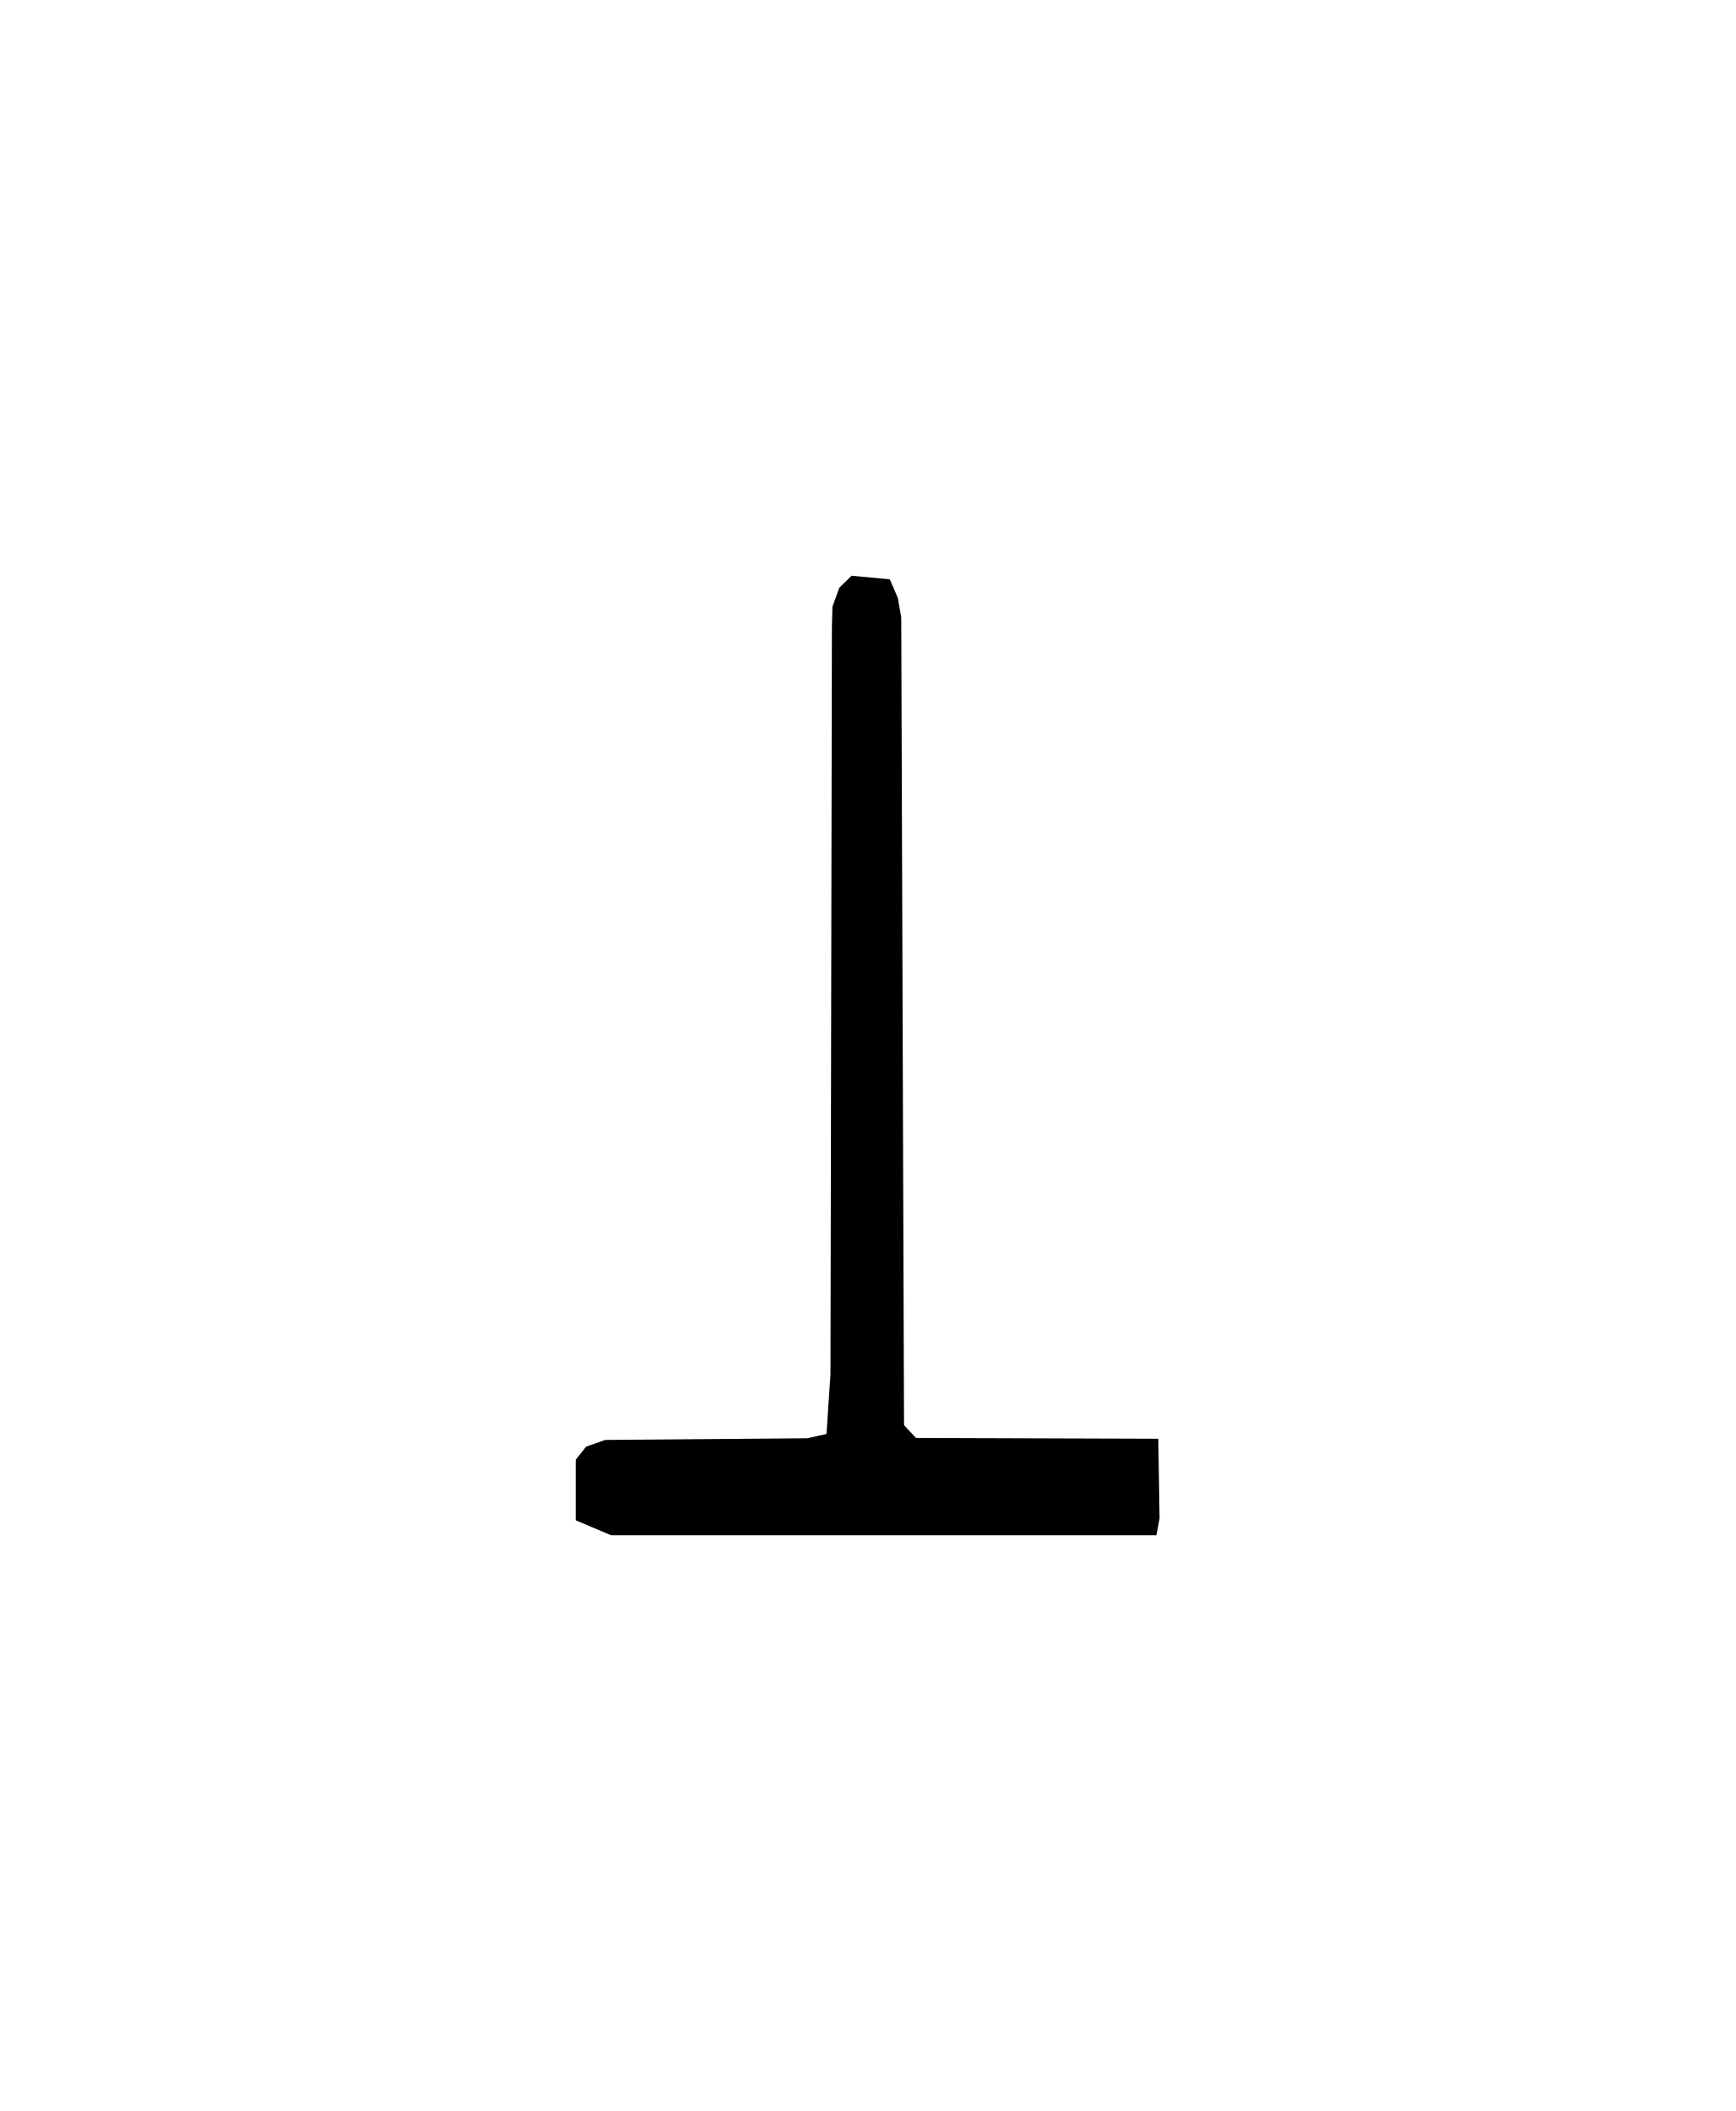
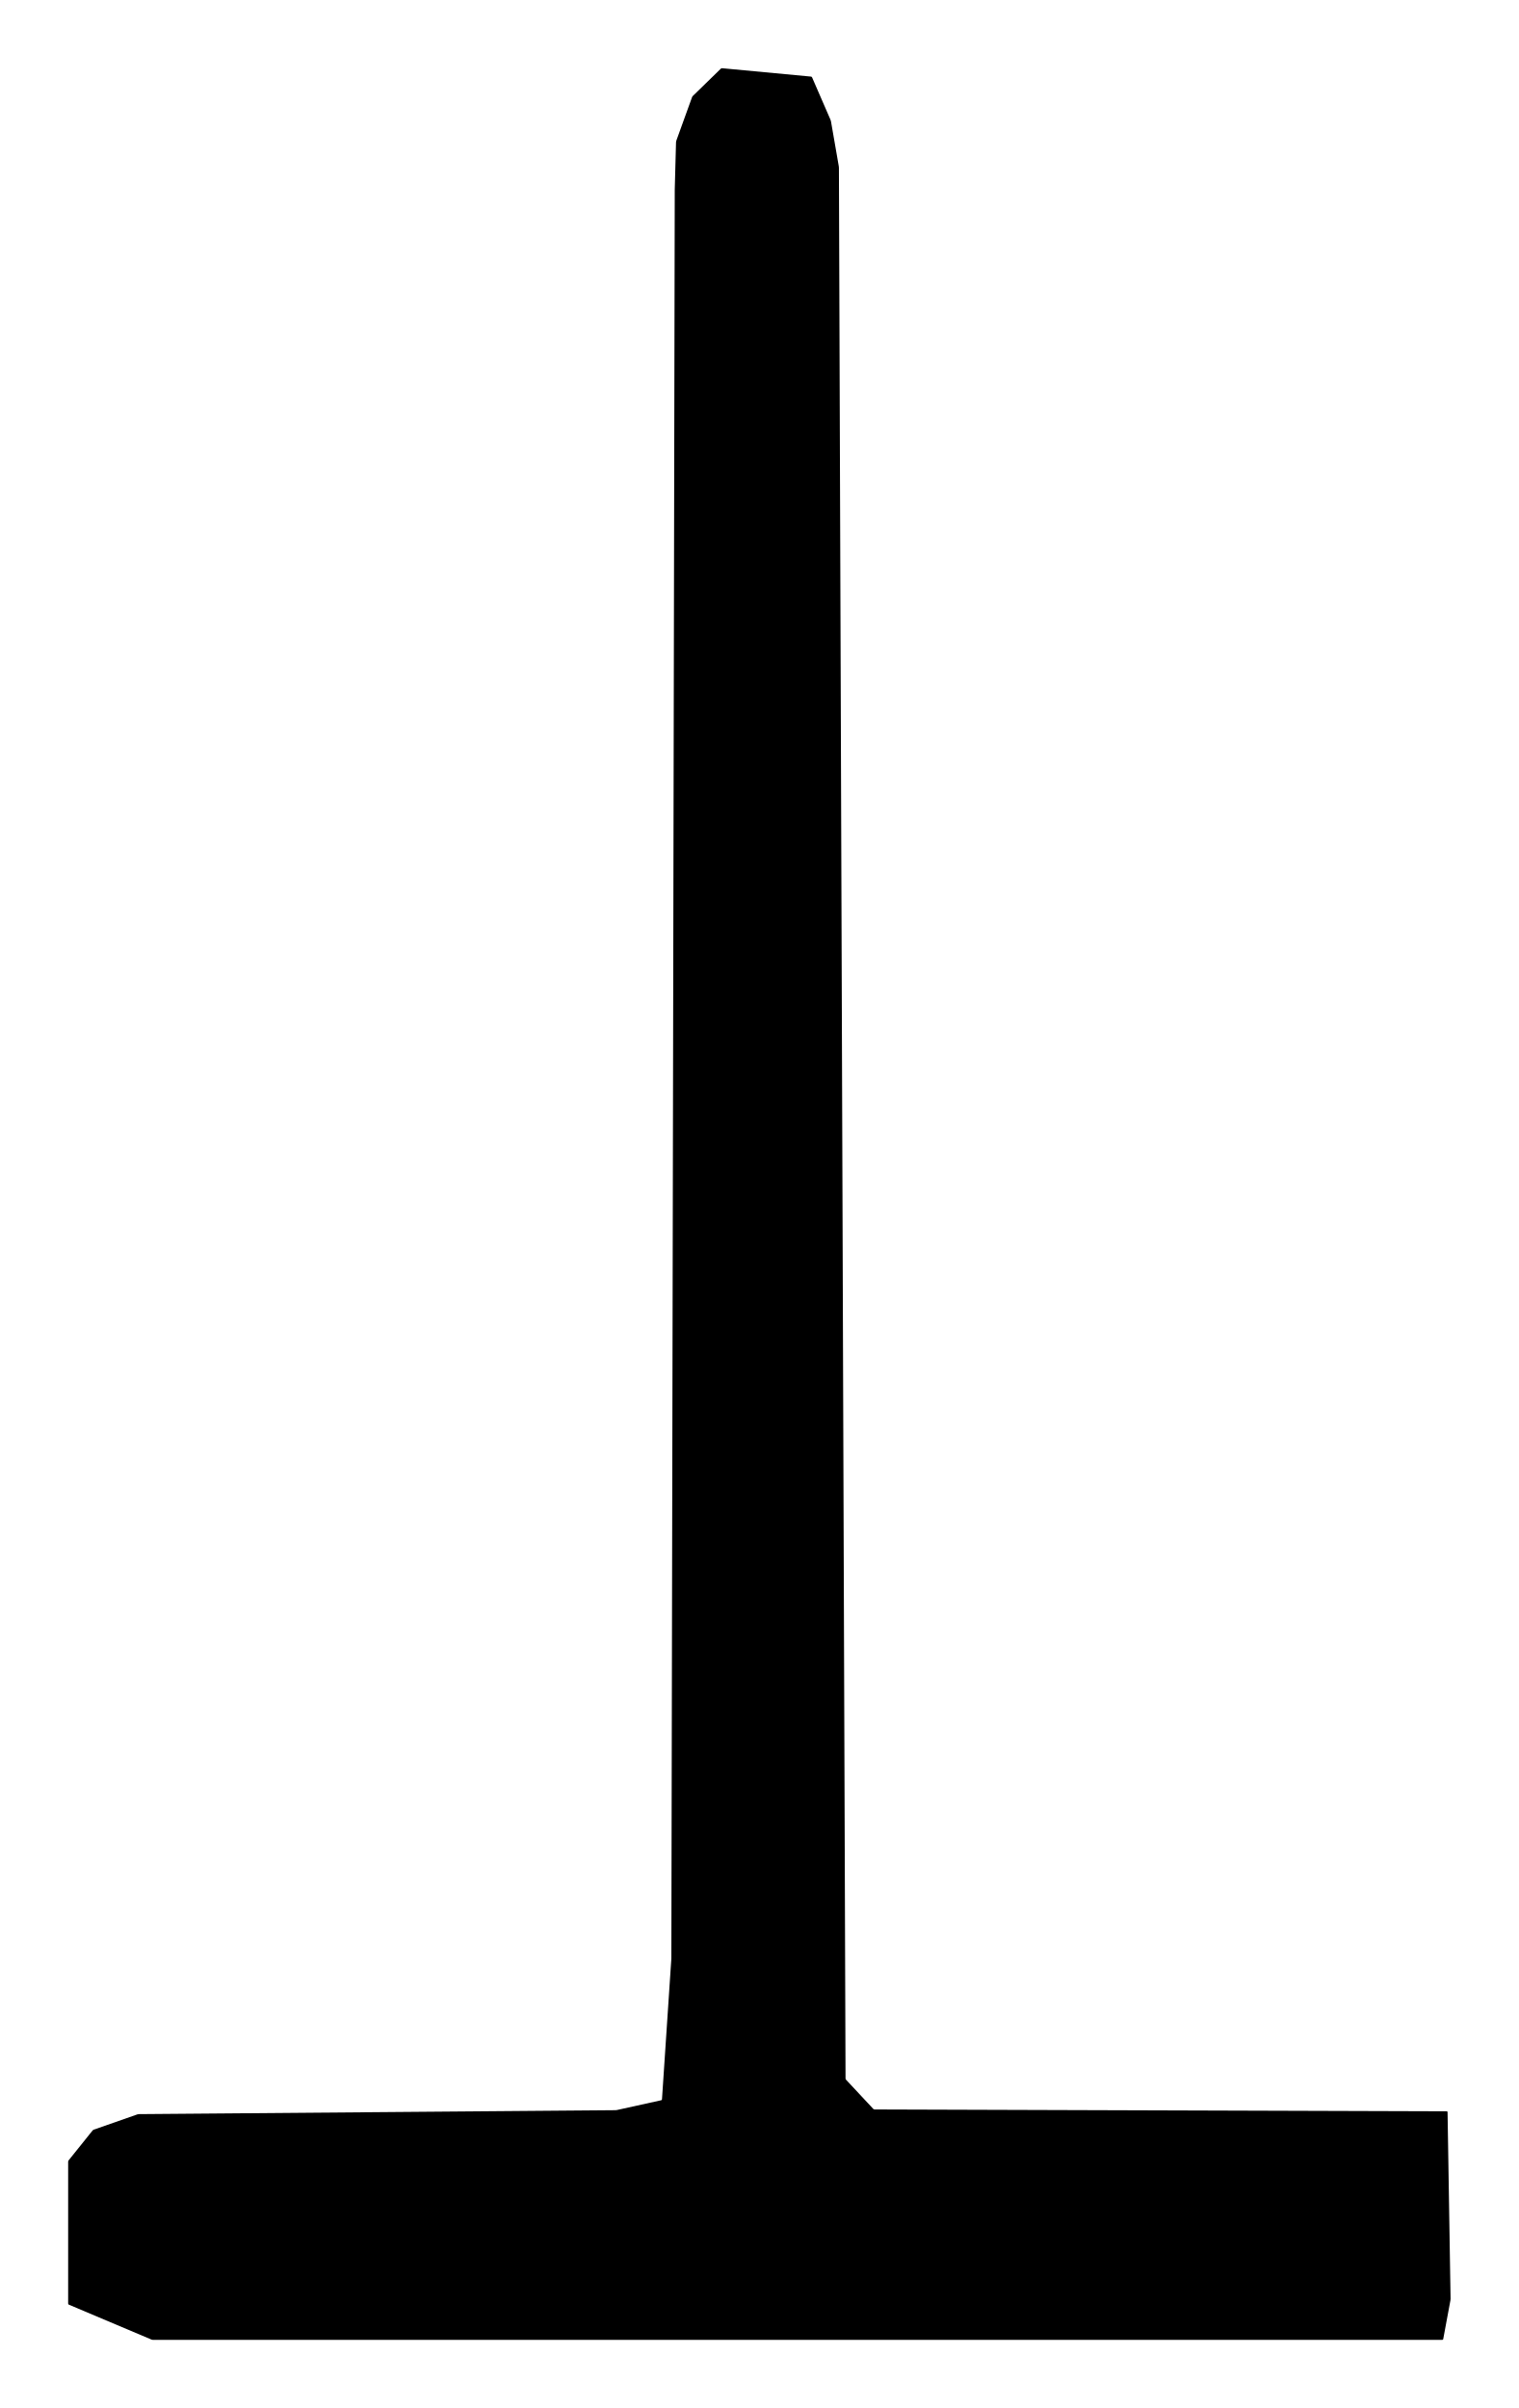
- <svg xmlns="http://www.w3.org/2000/svg" viewBox="0 0 1188.20 1445.40">
+ <svg xmlns="http://www.w3.org/2000/svg" viewBox="374.49 374.49 439.22 696.42">
  <g transform="translate(394.00,1066.20) scale(0.1,-0.1)" fill="#000000" stroke="none" fill-rule="evenodd">
    <path d="M 1807.0 6638.0 L 1808.7 6639.7 Q 1807.0 6638.0 1806.2 6635.7 L 1760.9 6510.4 Q 1760.1 6508.2 1760.0 6505.8 L 1756.4 6372.4 Q 1756.3 6370.0 1756.3 6367.6 L 1746.5 1256.2 Q 1746.5 1253.8 1746.4 1251.4 L 1719.4 845.8 Q 1719.3 843.5 1716.9 842.9 L 1589.2 814.7 Q 1586.9 814.2 1584.5 814.2 L 206.7 802.8 Q 204.3 802.8 202.0 802.0 L 76.3 758.0 Q 74.0 757.2 72.5 755.3 L 3.5 669.3 Q 2.0 667.4 2.0 665.0 L 2.0 255.0 Q 2.0 252.6 4.2 251.7 L 242.8 150.9 Q 245.0 150.0 247.4 150.0 L 3976.0 150.0 Q 3978.4 150.0 3978.8 152.4 L 3999.6 264.3 Q 4000.0 266.7 4000.0 269.1 L 3991.3 808.6 Q 3991.2 811.0 3988.8 811.0 L 2334.5 816.3 Q 2332.1 816.3 2330.4 818.0 L 2251.9 902.1 Q 2250.2 903.8 2250.2 906.2 L 2231.1 6432.1 Q 2231.1 6434.5 2230.6 6436.9 L 2208.1 6566.3 Q 2207.7 6568.6 2206.7 6570.8 L 2153.5 6693.2 Q 2152.6 6695.4 2150.2 6695.6 L 1893.5 6719.8 Q 1891.1 6720.0 1889.4 6718.3 Z" />
  </g>
</svg>
